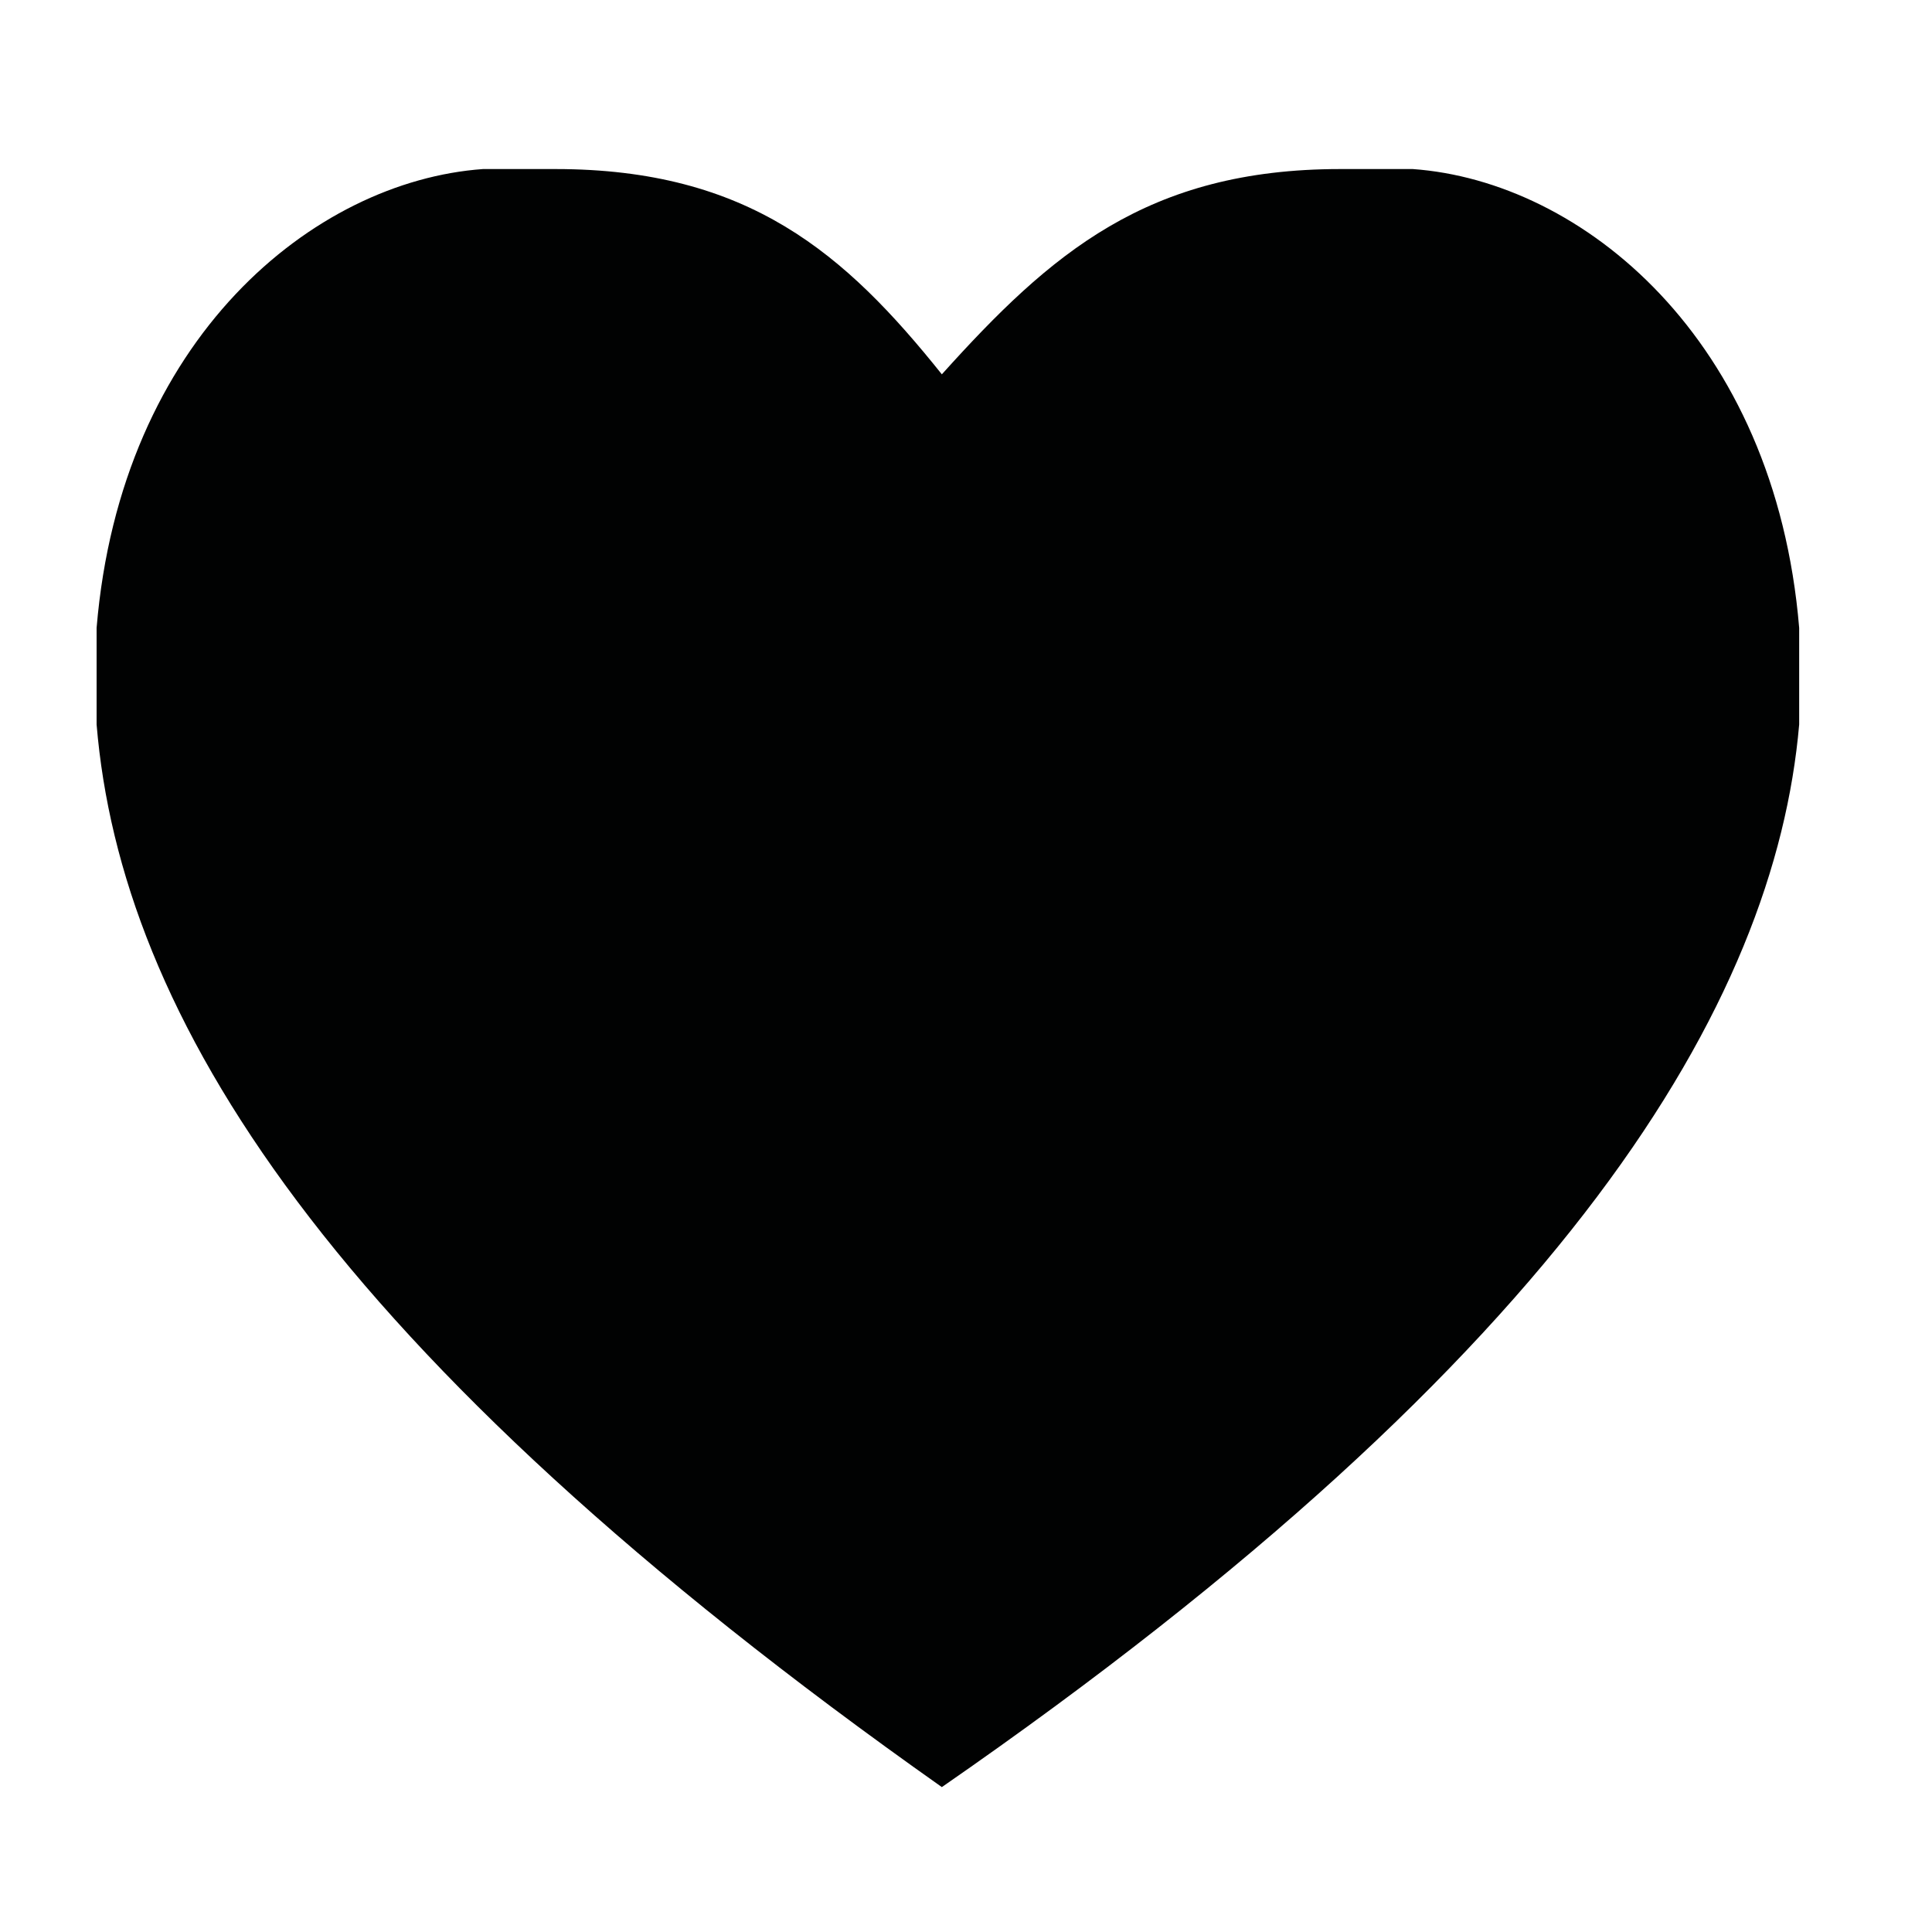
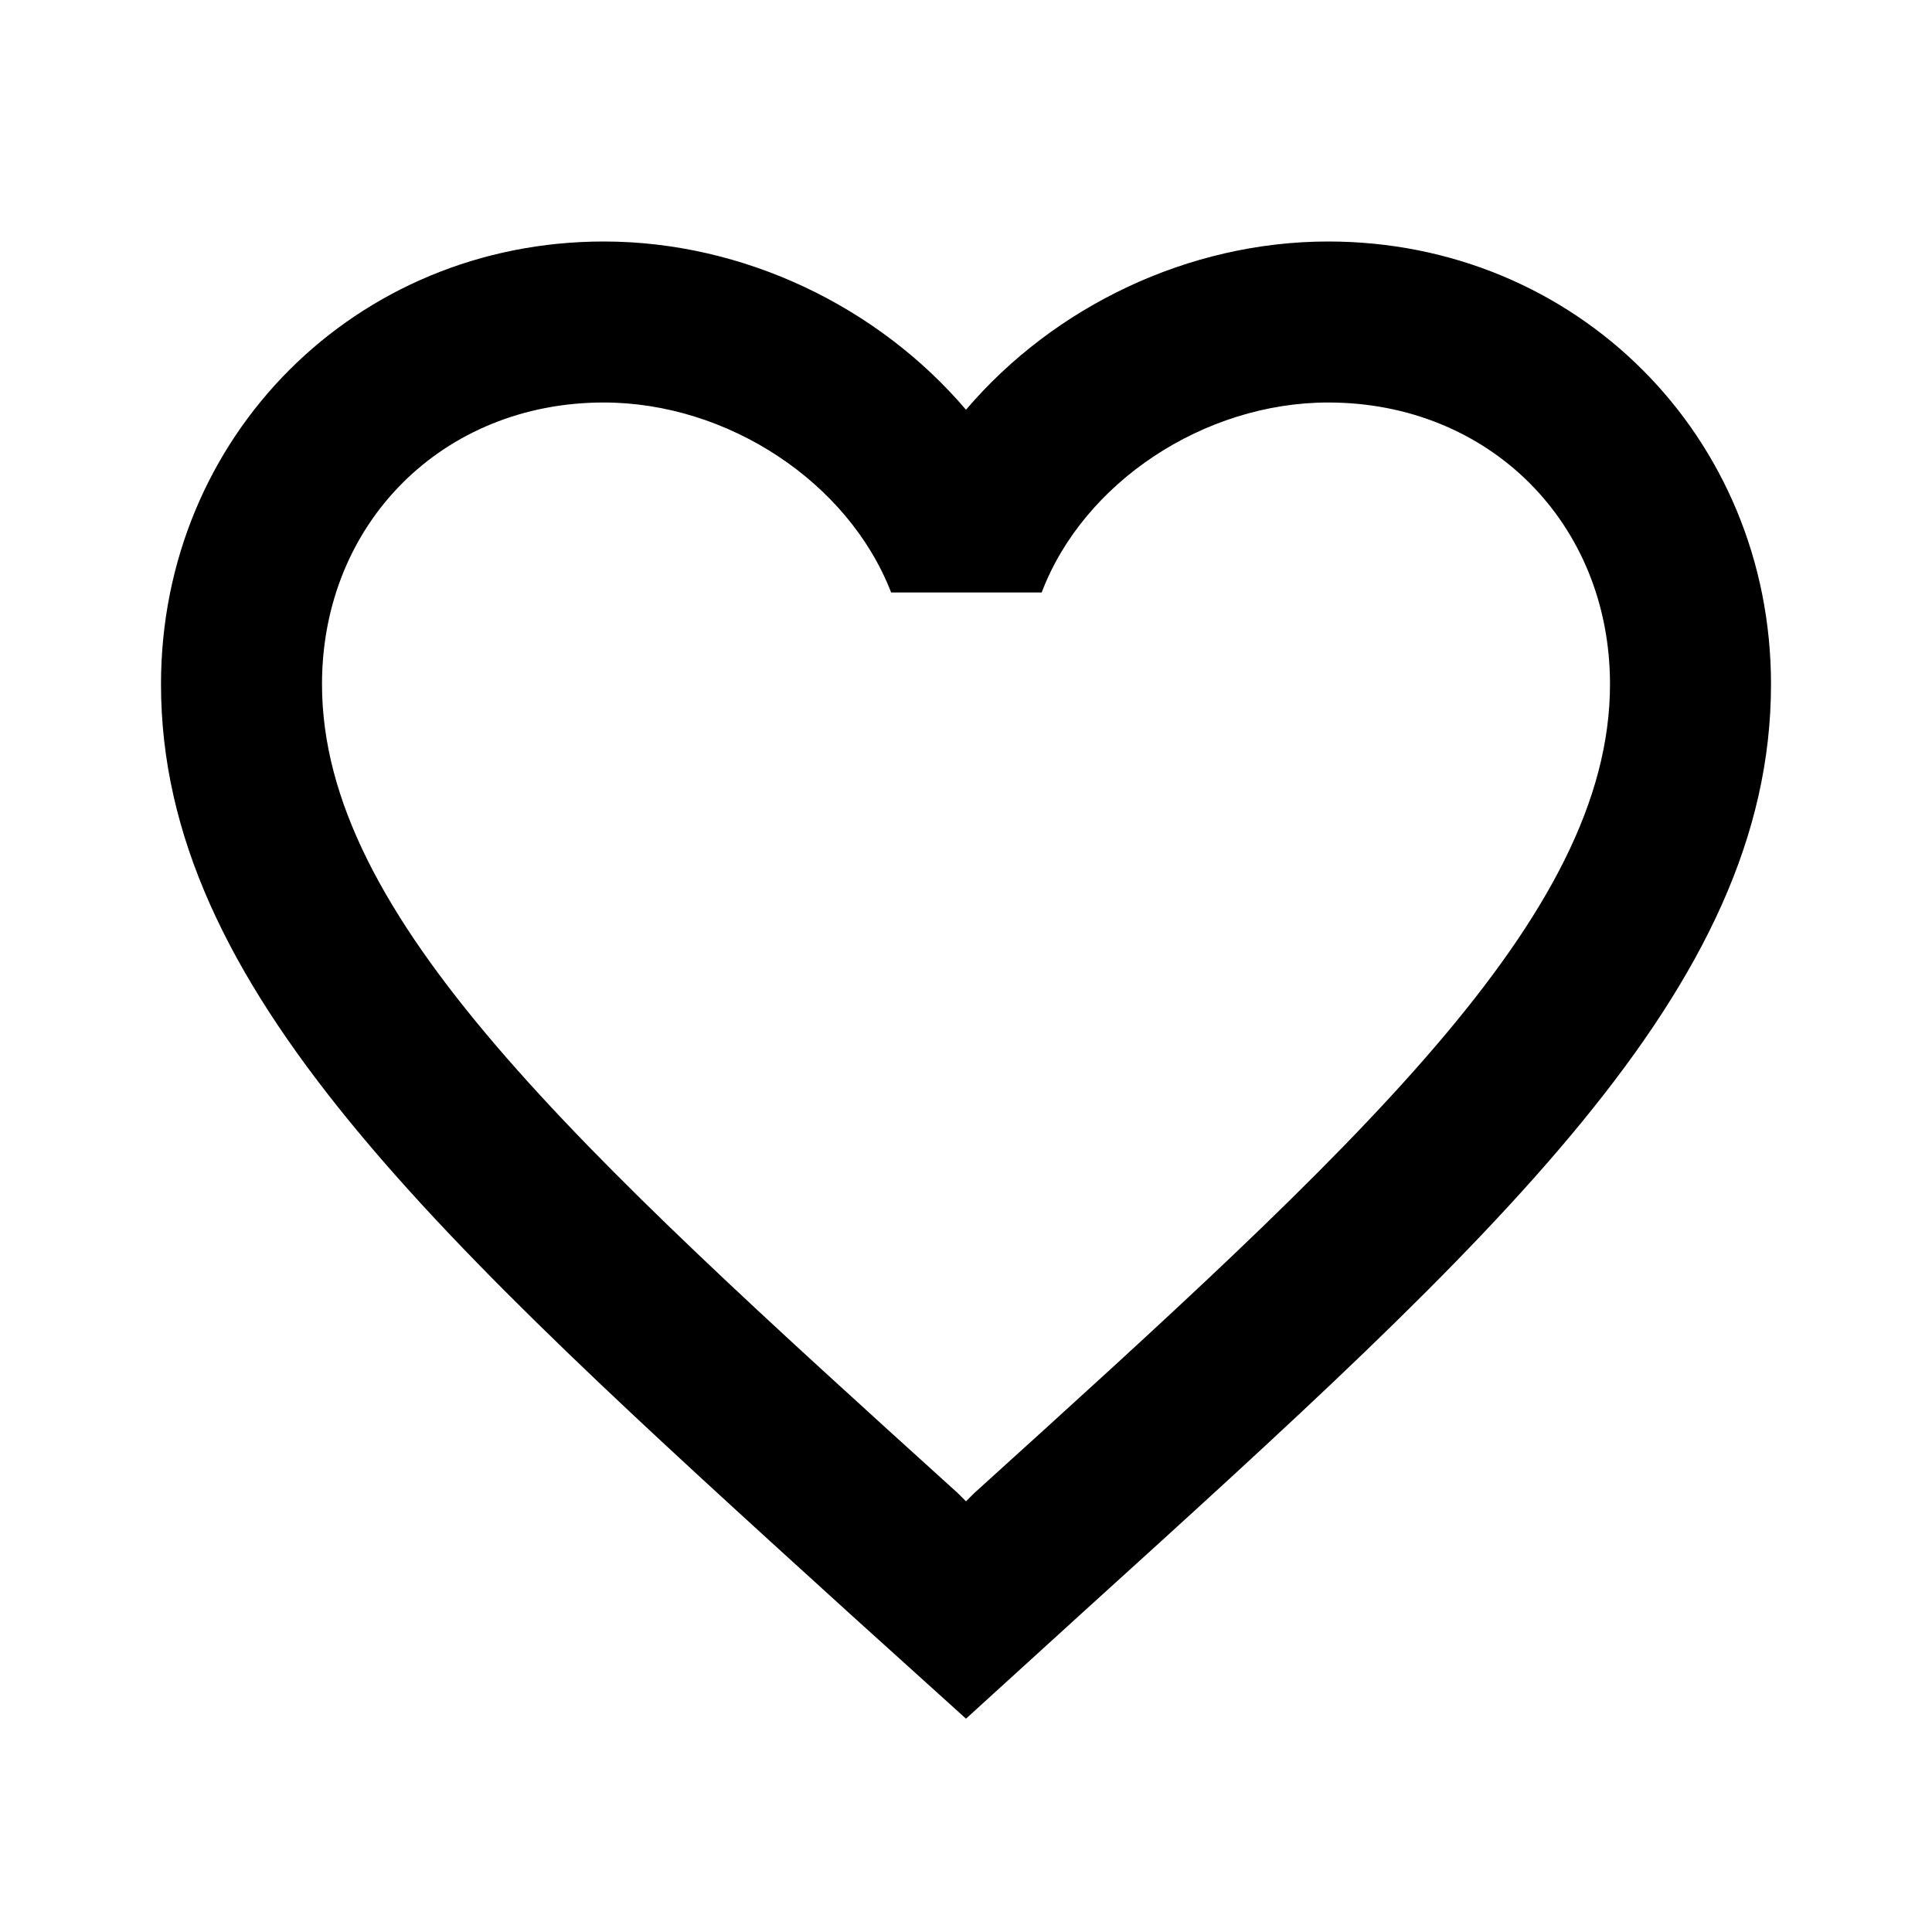
- <svg xmlns="http://www.w3.org/2000/svg" version="1.1" x="0px" y="0px" viewBox="0 0 16 16" style="enable-background:new 0 0 16 16;" xml:space="preserve">
-   <style type="text/css">
- 	.st0{fill:#010202;}
- </style>
-   <g>
-     <path class="st0" d="M11.1,1.4c0.2,0,0.4,0,0.6,0c1.4,0.1,3,1.4,3.2,3.8V6c-0.2,2.3-1.9,5.2-7.1,8.8C2.7,11.2,1,8.4,0.8,6V5.2   C1,2.8,2.6,1.5,4,1.4c0.2,0,0.4,0,0.6,0c1.6,0,2.4,0.7,3.2,1.7C8.7,2.1,9.5,1.4,11.1,1.4" />
-   </g>
+ <svg xmlns="http://www.w3.org/2000/svg" fill="#000000" height="24" viewBox="0 0 24 24" width="24">
+   <path d="M0 0h24v24H0z" fill="none" />
+   <path d="M16.5 3c-1.74 0-3.41.81-4.5 2.09C10.91 3.81 9.24 3 7.5 3 4.42 3 2 5.42 2 8.5c0 3.78 3.4 6.86 8.55 11.54L12 21.35l1.45-1.32C18.6 15.36 22 12.28 22 8.5 22 5.42 19.58 3 16.5 3zm-4.4 15.55l-.1.1-.1-.1C7.14 14.24 4 11.39 4 8.5 4 6.5 5.5 5 7.5 5c1.54 0 3.04.99 3.57 2.36h1.87C13.46 5.99 14.96 5 16.5 5c2 0 3.5 1.5 3.5 3.5 0 2.89-3.14 5.74-7.9 10.05z" />
</svg>
